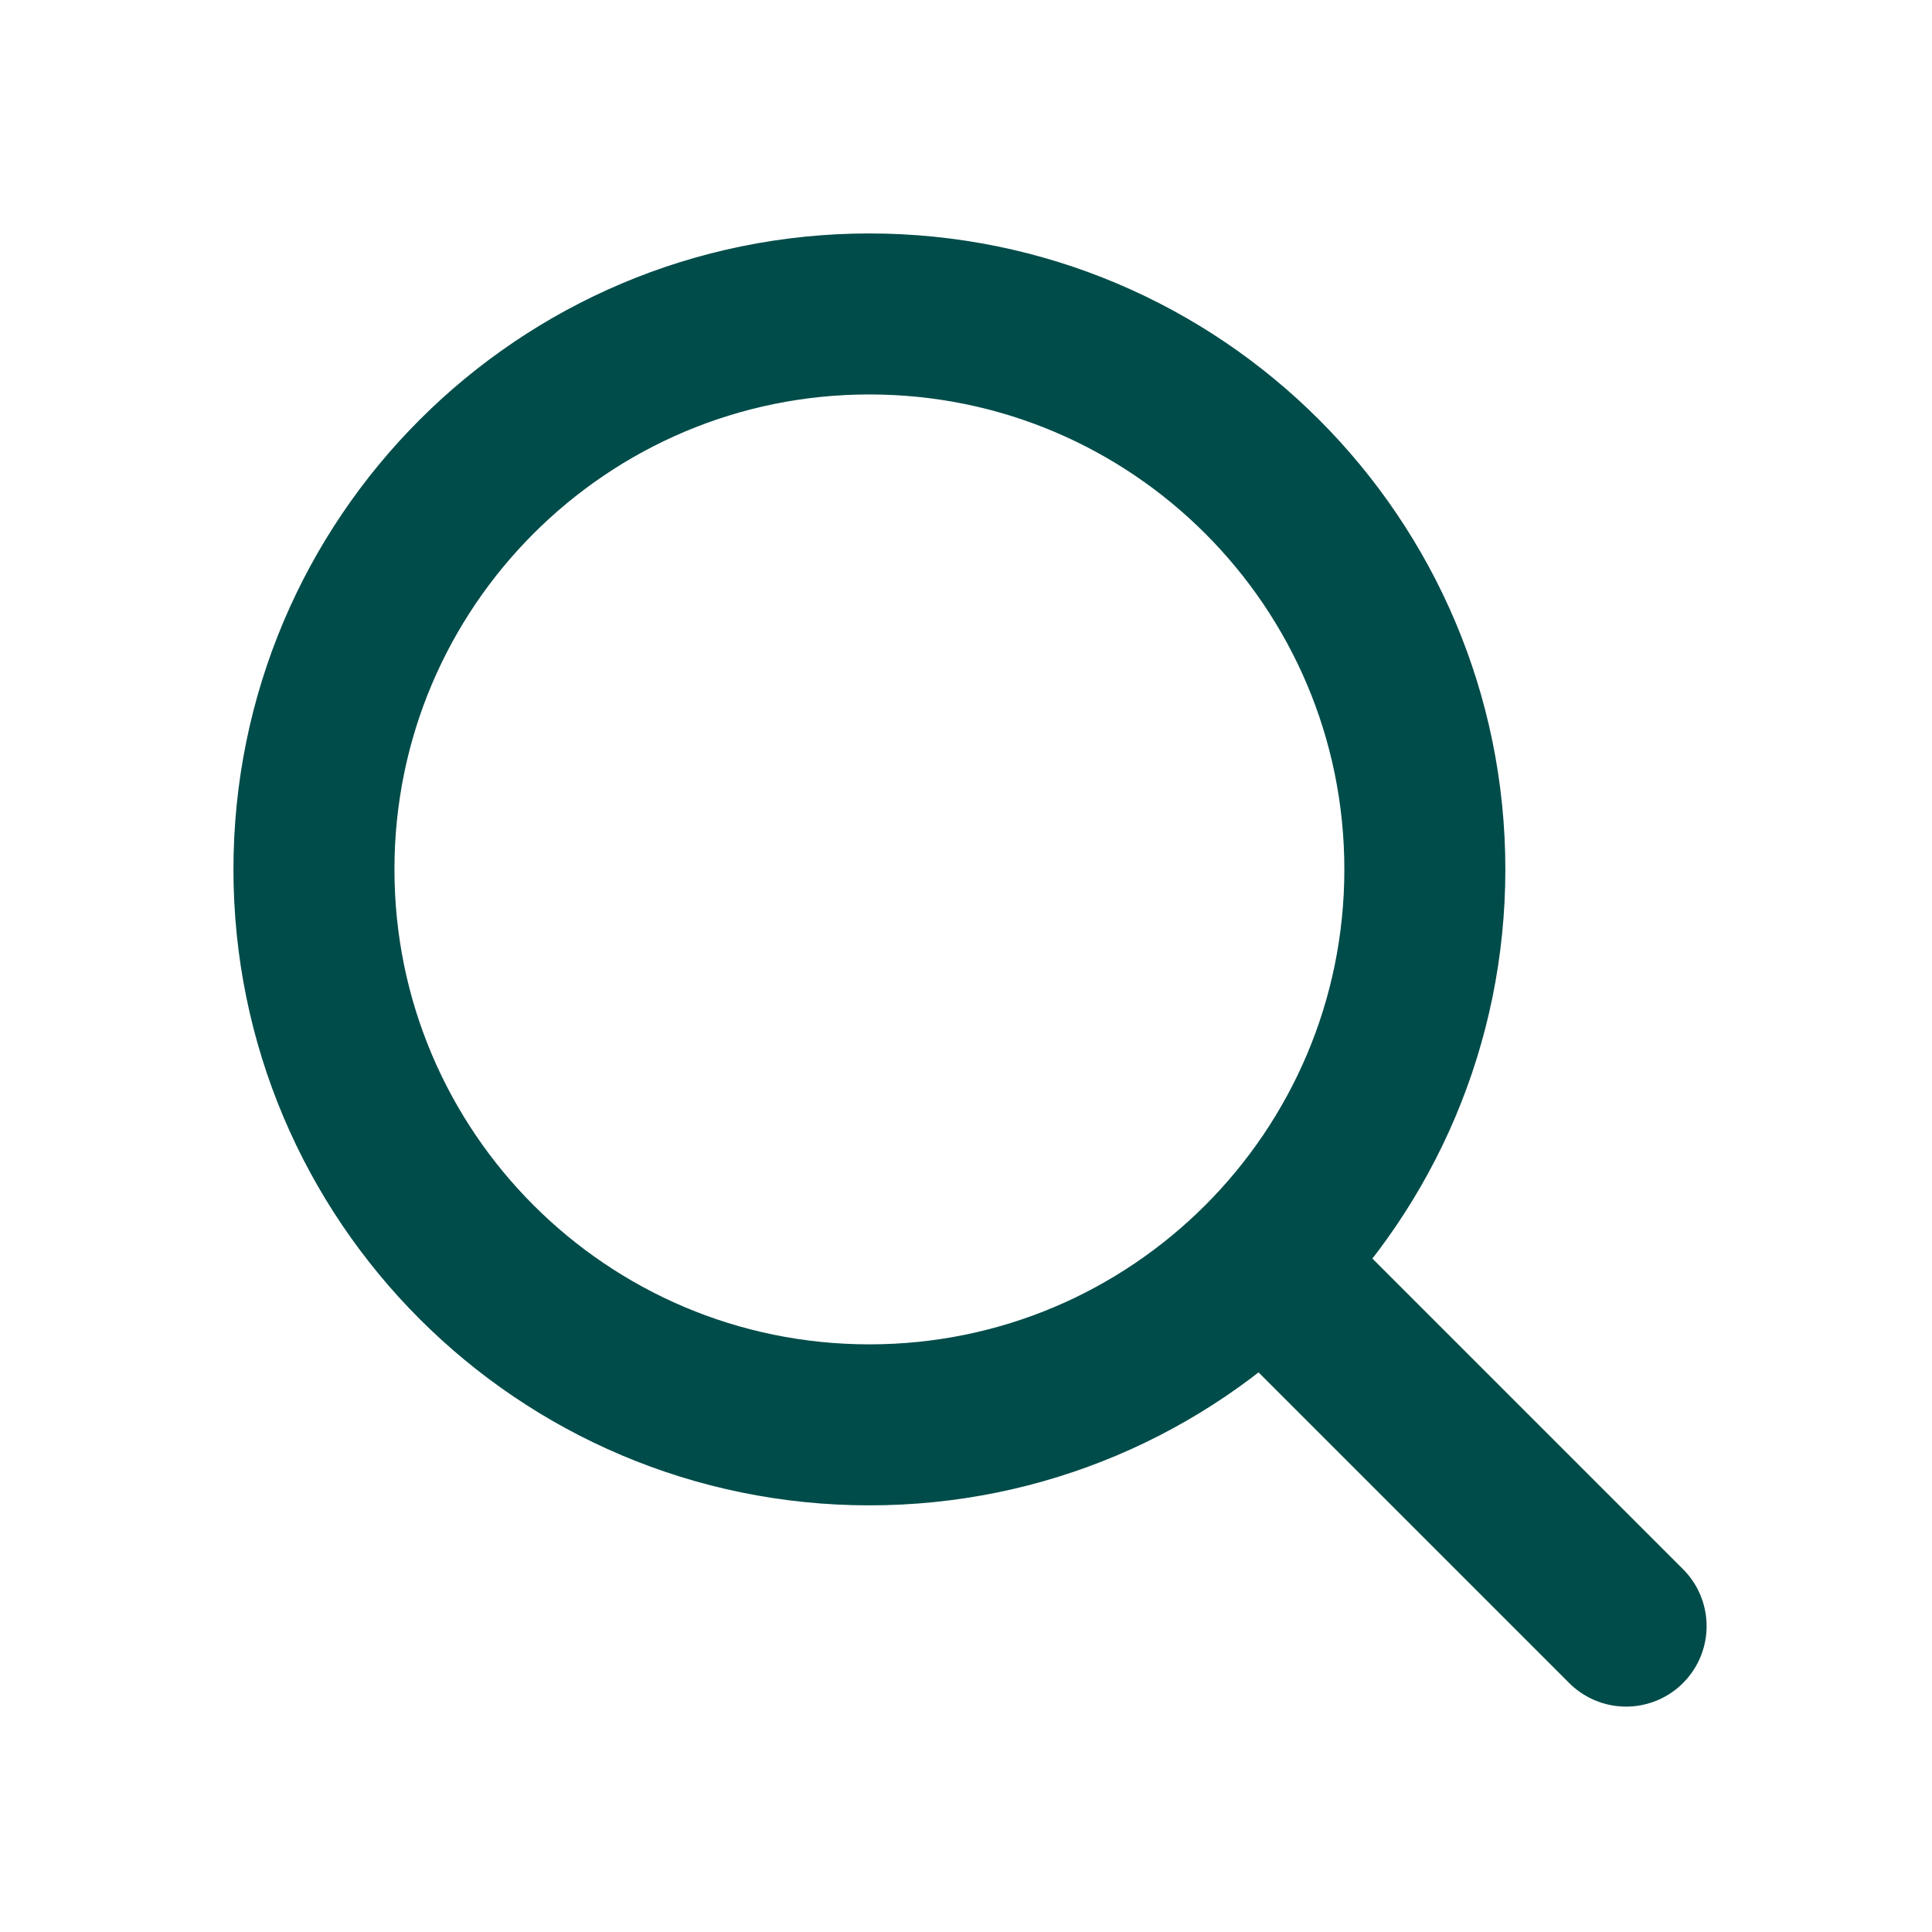
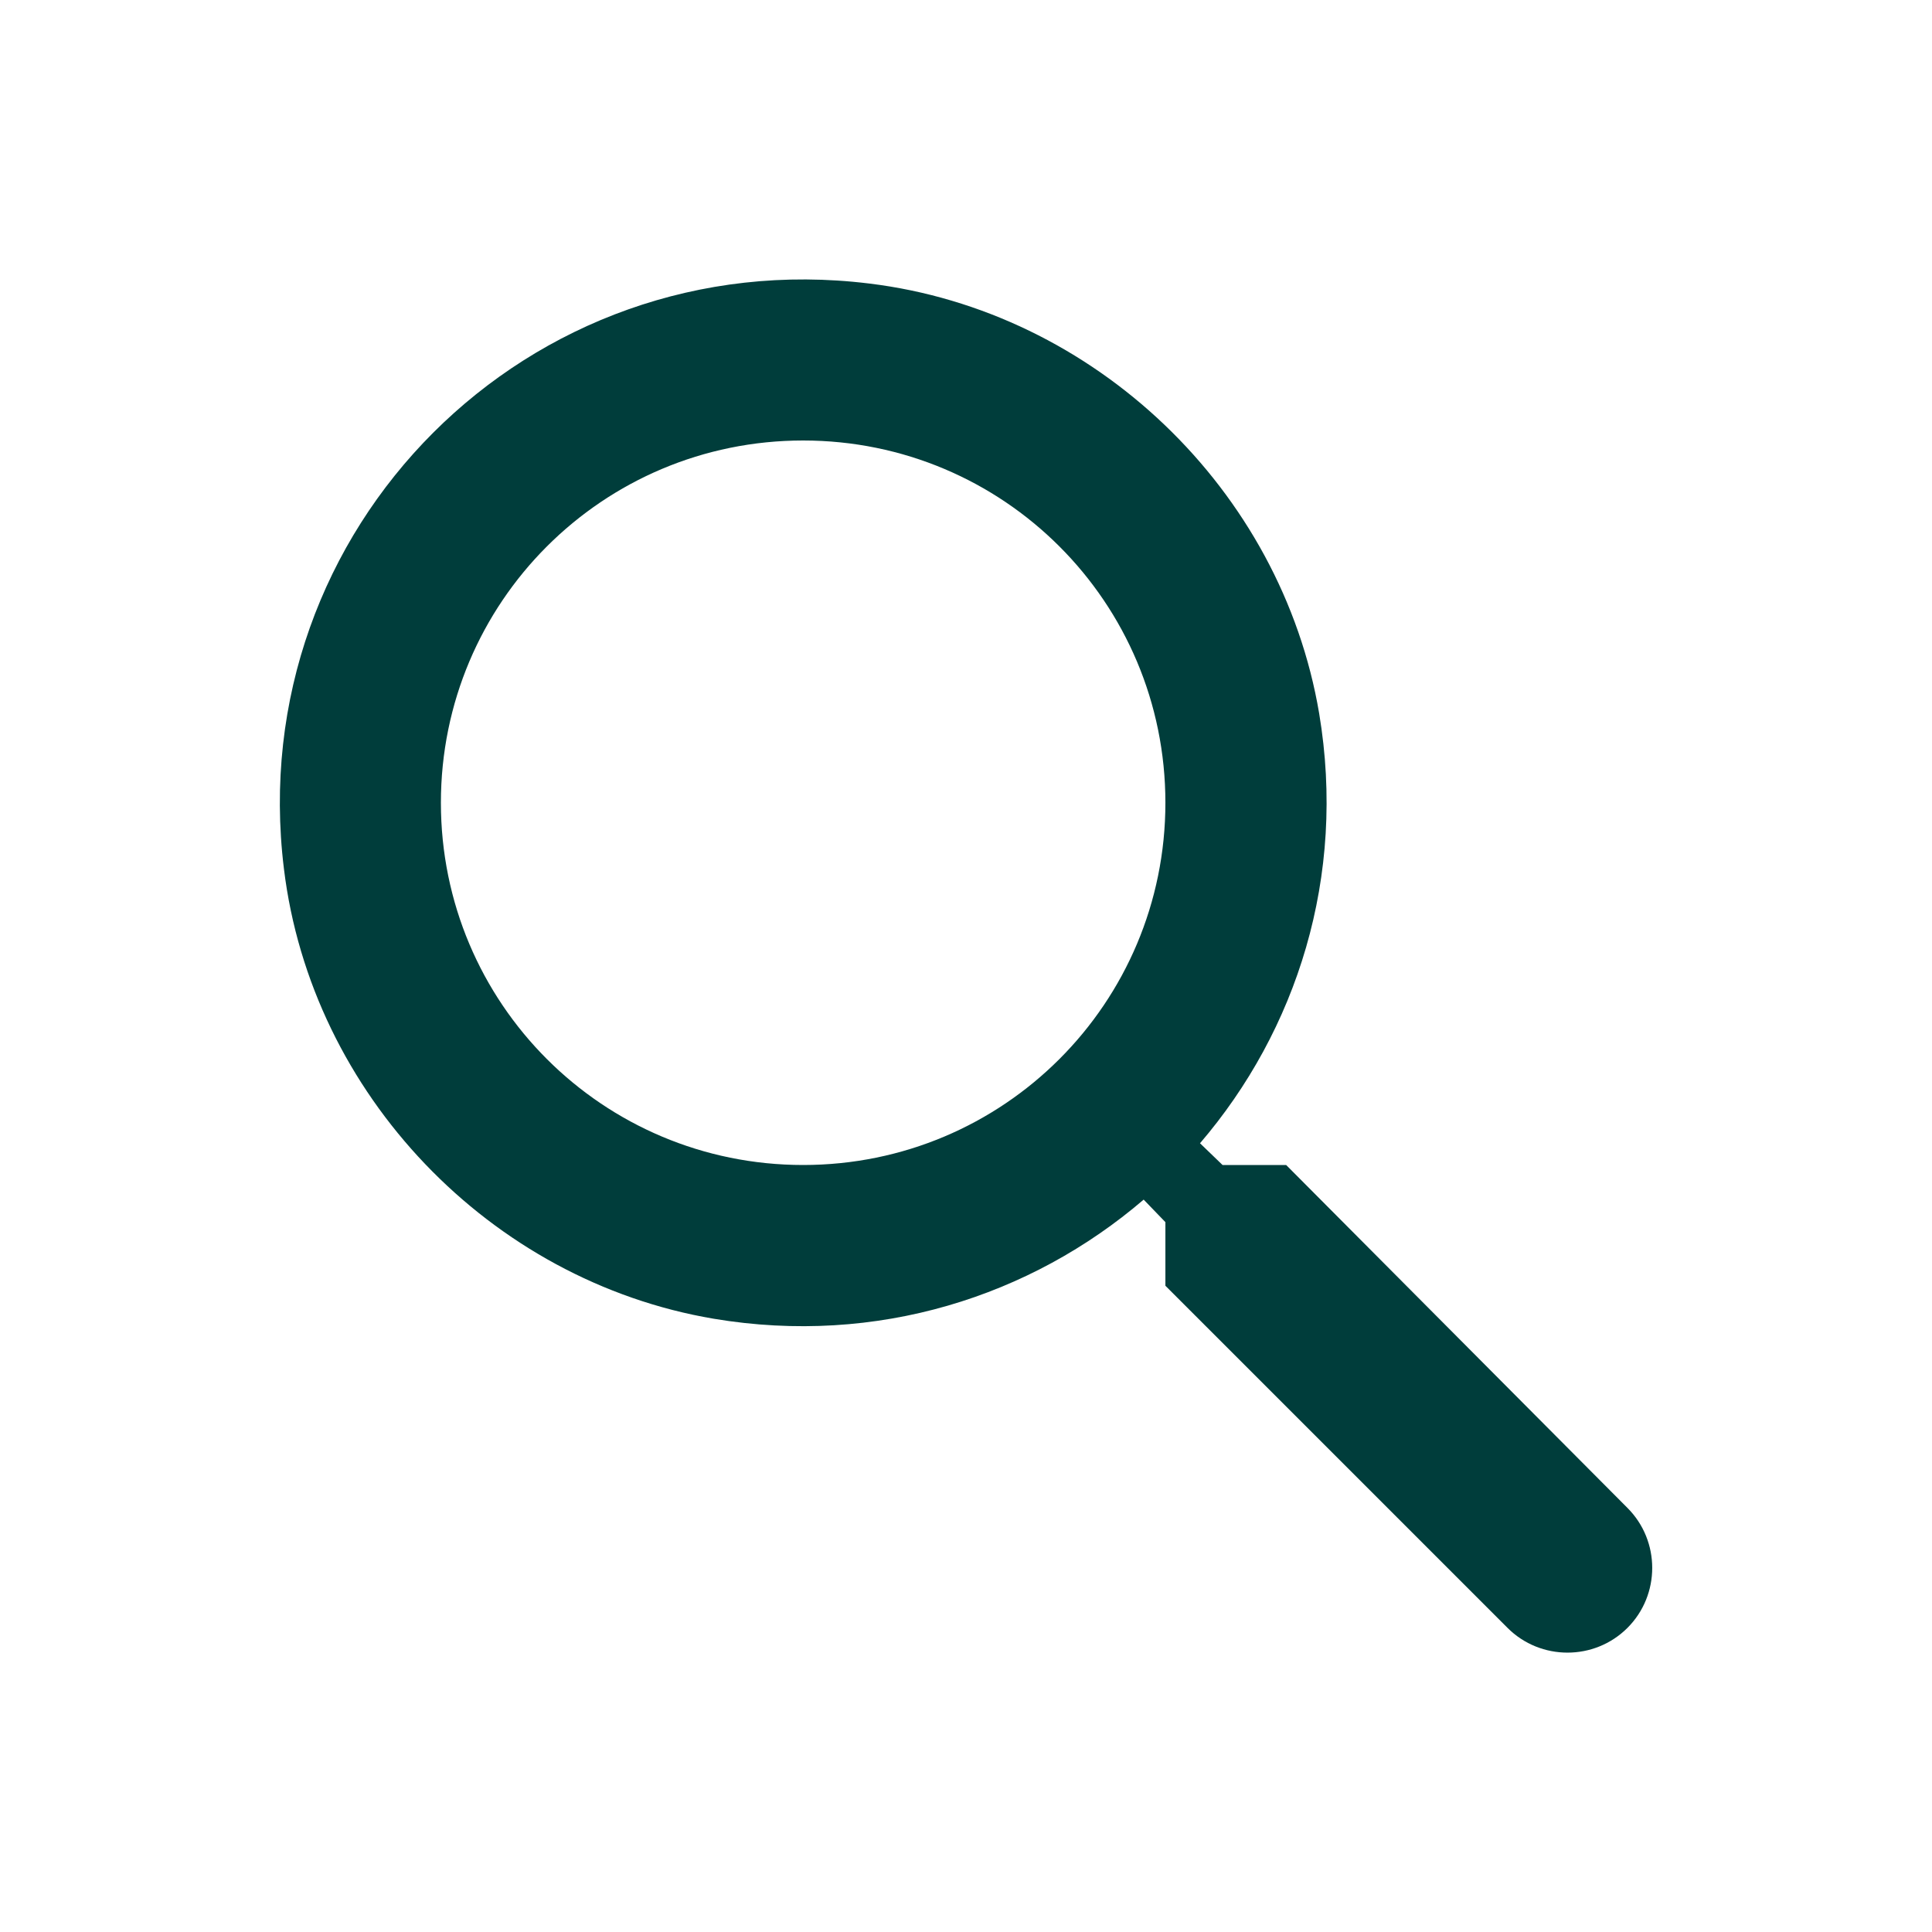
- <svg xmlns="http://www.w3.org/2000/svg" width="20" height="20" viewBox="0 0 24 24" fill="none">
-   <circle cx="10.8" cy="10.8" r="6.9" stroke="#004c4a" stroke-width="2" />
-   <path d="m16 16 4.2 4.2" stroke="#004c4a" stroke-width="2" stroke-linecap="round" />
+ <svg xmlns="http://www.w3.org/2000/svg" preserveAspectRatio="none" overflow="visible" style="display: block;" width="24" height="24" viewBox="0 0 24 24" fill="none">
+   <g id="search">
+     <path id="Vector" d="M15.977 14.472H15.187L14.907 14.202C16.107 12.802 16.727 10.892 16.387 8.862C15.917 6.082 13.597 3.862 10.797 3.522C6.567 3.002 3.007 6.562 3.527 10.792C3.867 13.592 6.087 15.912 8.867 16.382C10.897 16.722 12.807 16.102 14.207 14.902L14.477 15.182V15.972L18.727 20.222C19.137 20.632 19.807 20.632 20.217 20.222C20.627 19.812 20.627 19.142 20.217 18.732L15.977 14.472ZM9.977 14.472C7.487 14.472 5.477 12.462 5.477 9.972C5.477 7.482 7.487 5.472 9.977 5.472C12.467 5.472 14.477 7.482 14.477 9.972C14.477 12.462 12.467 14.472 9.977 14.472Z" fill="#003D3B" />
+   </g>
</svg>
